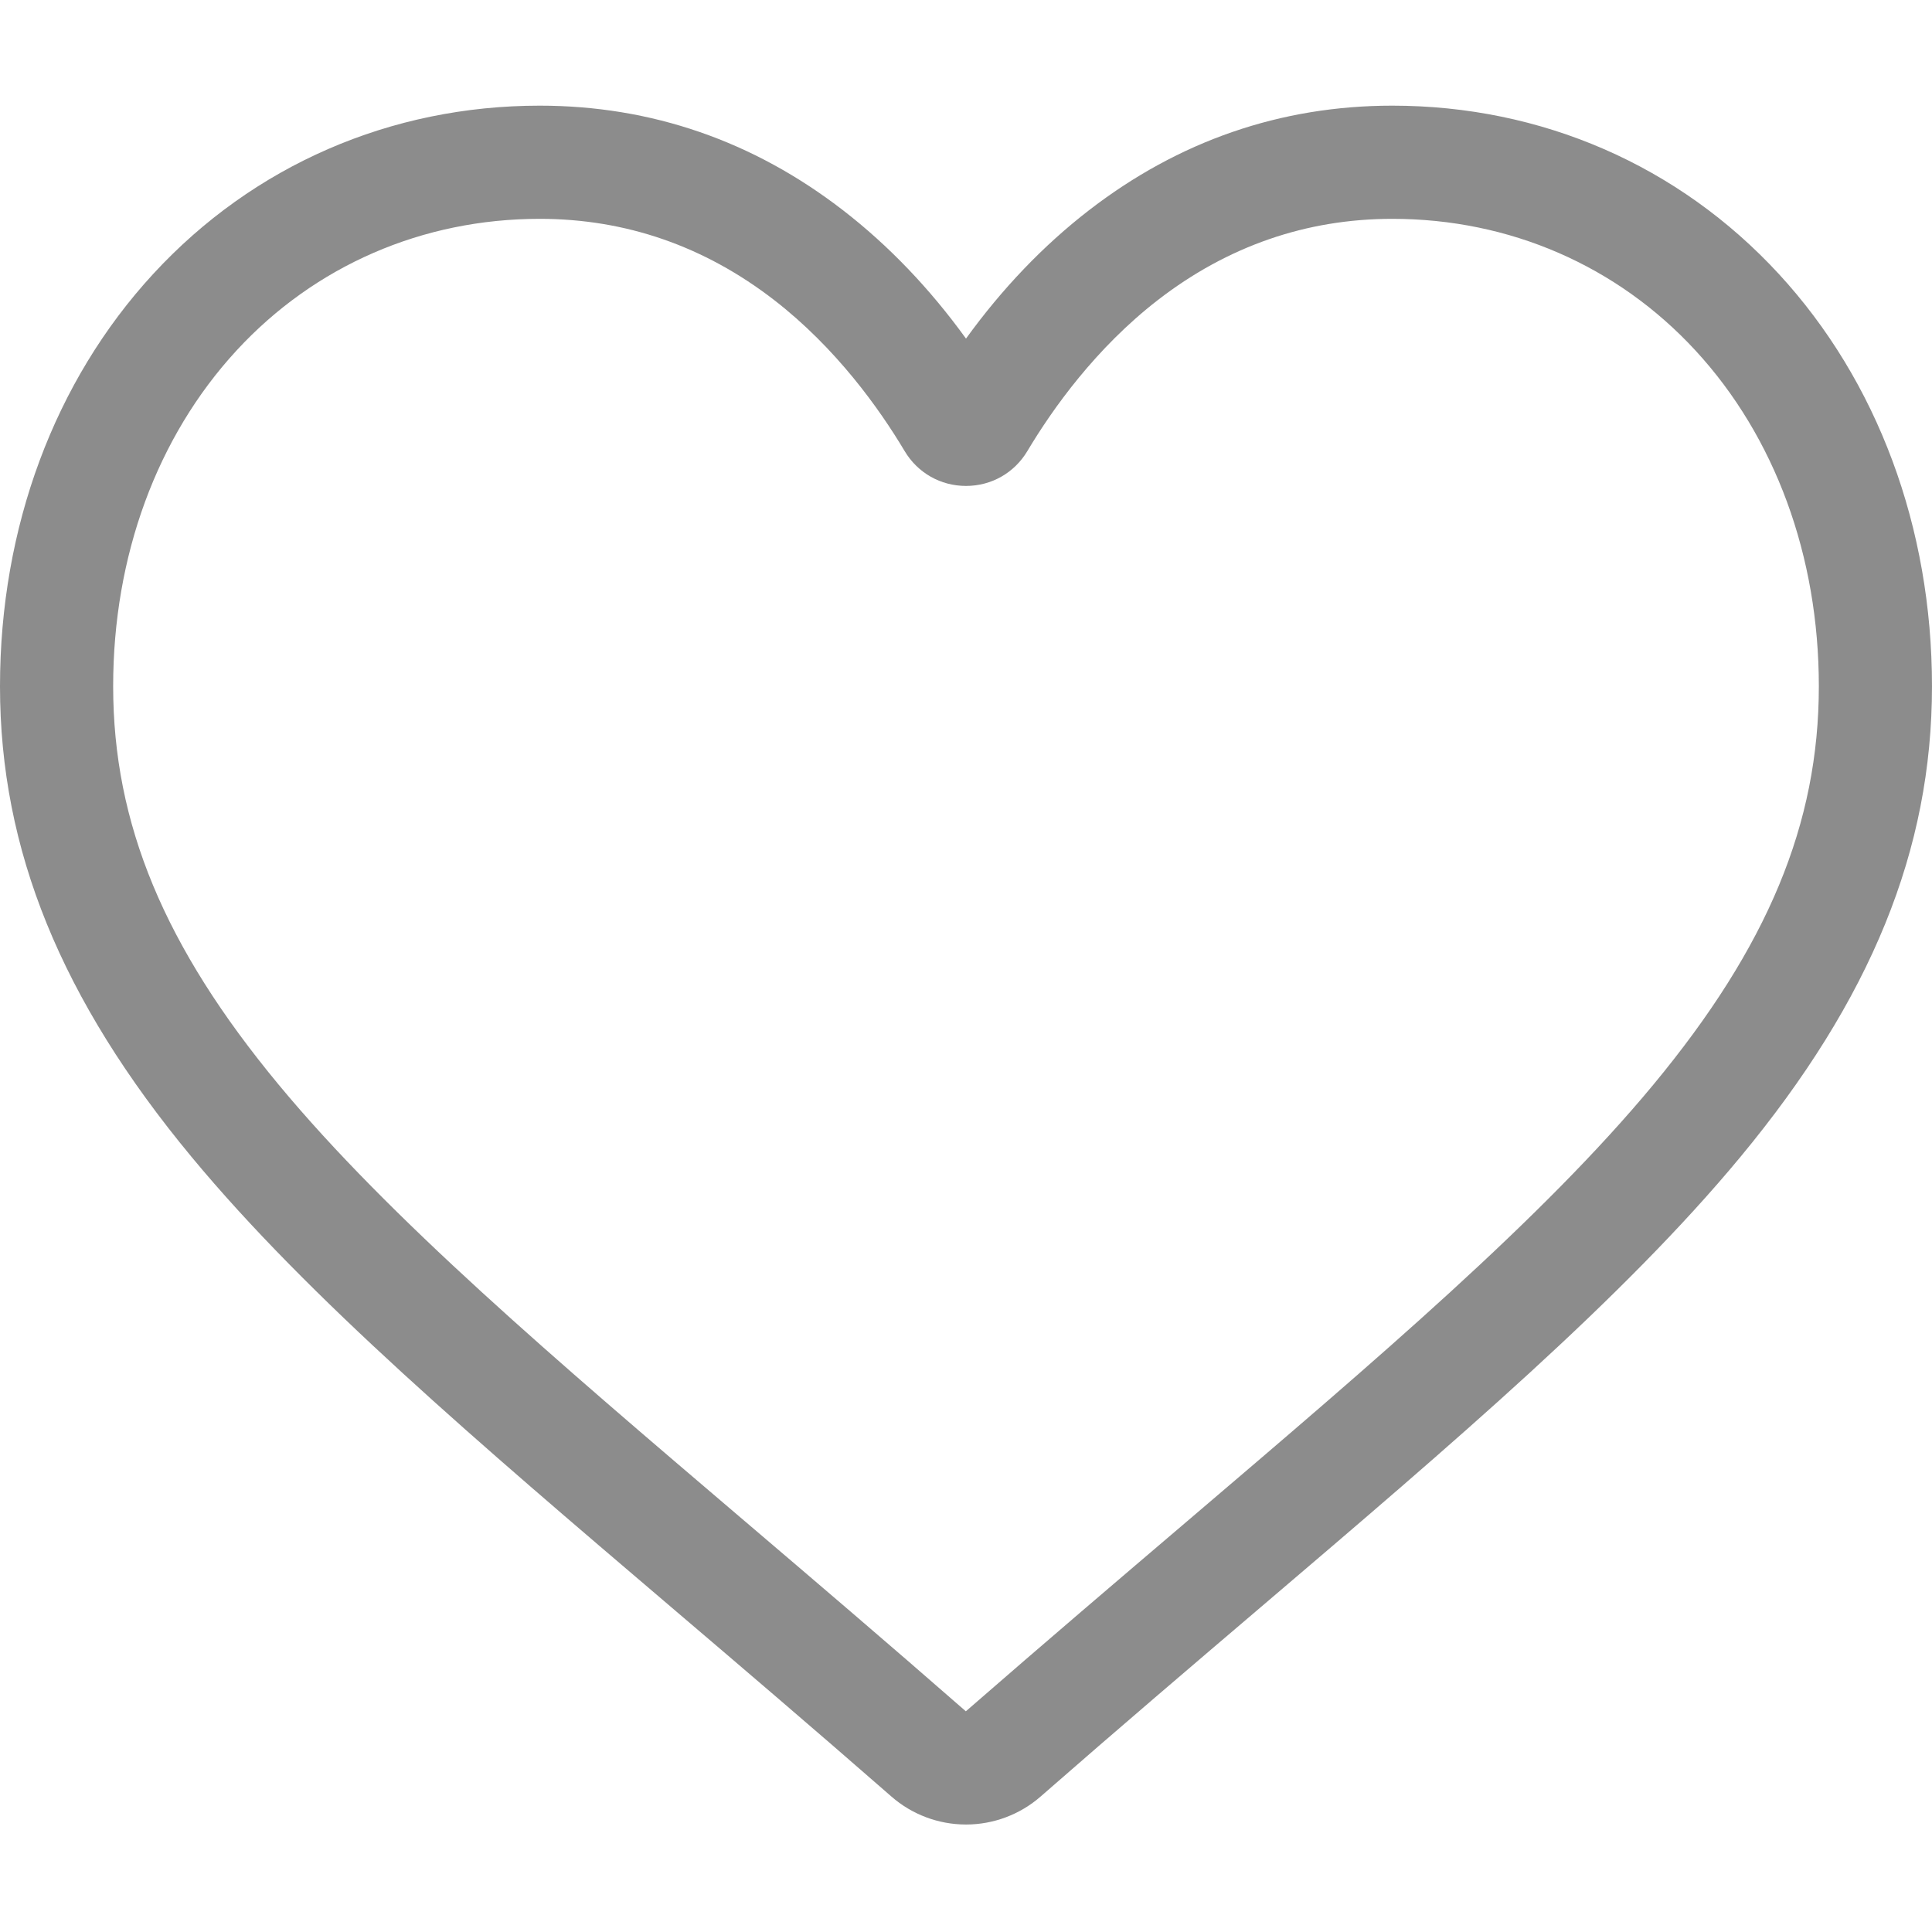
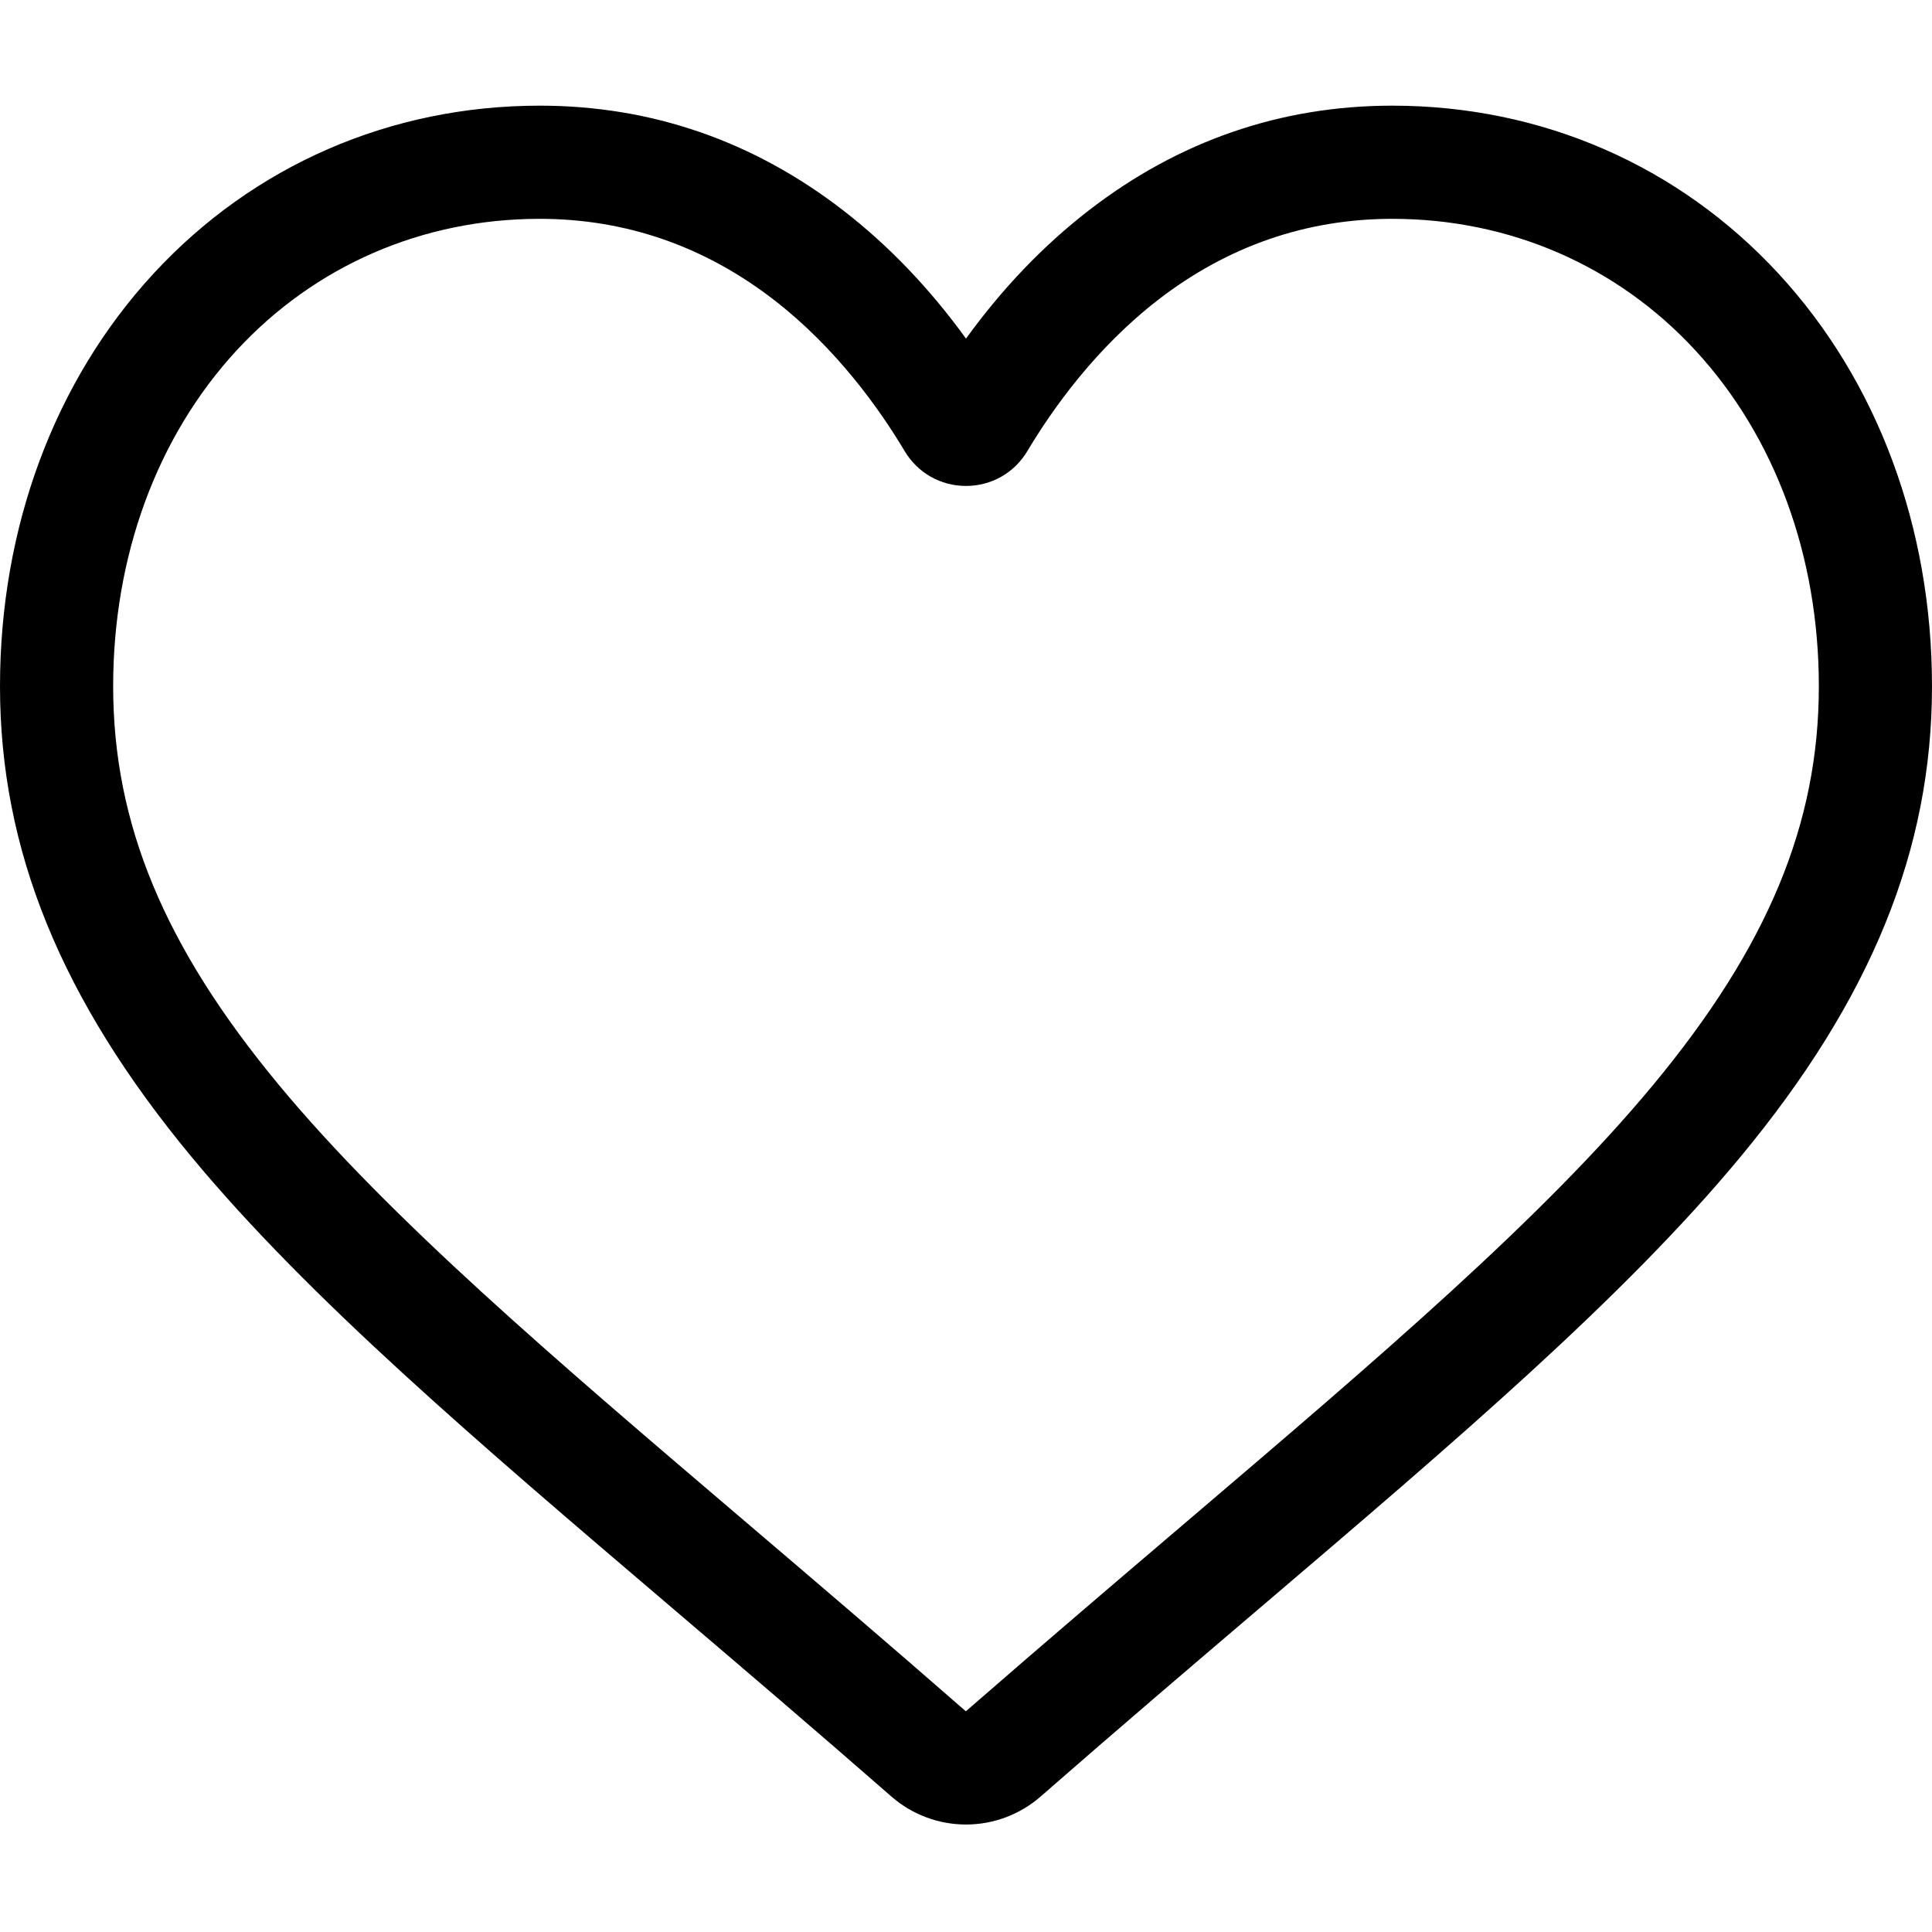
- <svg xmlns="http://www.w3.org/2000/svg" fill="rgb(140,140,140)" viewBox="0 -28 512.001 512">
-   <path d="m256 455.516c-7.289 0-14.316-2.641-19.793-7.438-20.684-18.086-40.625-35.082-58.219-50.074l-.09-.078c-51.582-43.957-96.125-81.918-127.117-119.312-34.645-41.805-50.781-81.441-50.781-124.742 0-42.07 14.426-80.883 40.617-109.293 26.504-28.746 62.871-44.578 102.414-44.578 29.555 0 56.621 9.344 80.445 27.77 12.023 9.301 22.922 20.684 32.523 33.961 9.605-13.277 20.5-24.66 32.527-33.961 23.824-18.426 50.891-27.77 80.445-27.77 39.539 0 75.91 15.832 102.414 44.578 26.191 28.41 40.613 67.223 40.613 109.293 0 43.301-16.133 82.938-50.777 124.738-30.992 37.398-75.531 75.355-127.105 119.309-17.625 15.016-37.598 32.039-58.328 50.168-5.473 4.789-12.504 7.43-19.789 7.43zm-112.969-425.523c-31.066 0-59.605 12.398-80.367 34.914-21.07 22.855-32.676 54.449-32.676 88.965 0 36.418 13.535 68.988 43.883 105.605 29.332 35.395 72.961 72.574 123.477 115.625l.094.078c17.66 15.051 37.68 32.113 58.516 50.332 20.961-18.254 41.012-35.344 58.707-50.418 50.512-43.051 94.137-80.223 123.469-115.617 30.344-36.617 43.879-69.188 43.879-105.605 0-34.516-11.605-66.109-32.676-88.965-20.758-22.516-49.301-34.914-80.363-34.914-22.758 0-43.652 7.234-62.102 21.5-16.441 12.719-27.895 28.797-34.609 40.047-3.453 5.785-9.531 9.238-16.262 9.238s-12.809-3.453-16.262-9.238c-6.711-11.25-18.164-27.328-34.609-40.047-18.449-14.266-39.344-21.5-62.098-21.5zm0 0" />
+ <svg xmlns="http://www.w3.org/2000/svg" viewBox="0 -28 512.001 512">
+   <path fill="black" d="m256 455.516c-7.289 0-14.316-2.641-19.793-7.438-20.684-18.086-40.625-35.082-58.219-50.074l-.09-.078c-51.582-43.957-96.125-81.918-127.117-119.312-34.645-41.805-50.781-81.441-50.781-124.742 0-42.07 14.426-80.883 40.617-109.293 26.504-28.746 62.871-44.578 102.414-44.578 29.555 0 56.621 9.344 80.445 27.77 12.023 9.301 22.922 20.684 32.523 33.961 9.605-13.277 20.5-24.66 32.527-33.961 23.824-18.426 50.891-27.77 80.445-27.77 39.539 0 75.91 15.832 102.414 44.578 26.191 28.41 40.613 67.223 40.613 109.293 0 43.301-16.133 82.938-50.777 124.738-30.992 37.398-75.531 75.355-127.105 119.309-17.625 15.016-37.598 32.039-58.328 50.168-5.473 4.789-12.504 7.43-19.789 7.43zm-112.969-425.523c-31.066 0-59.605 12.398-80.367 34.914-21.07 22.855-32.676 54.449-32.676 88.965 0 36.418 13.535 68.988 43.883 105.605 29.332 35.395 72.961 72.574 123.477 115.625l.094.078c17.66 15.051 37.68 32.113 58.516 50.332 20.961-18.254 41.012-35.344 58.707-50.418 50.512-43.051 94.137-80.223 123.469-115.617 30.344-36.617 43.879-69.188 43.879-105.605 0-34.516-11.605-66.109-32.676-88.965-20.758-22.516-49.301-34.914-80.363-34.914-22.758 0-43.652 7.234-62.102 21.5-16.441 12.719-27.895 28.797-34.609 40.047-3.453 5.785-9.531 9.238-16.262 9.238s-12.809-3.453-16.262-9.238c-6.711-11.25-18.164-27.328-34.609-40.047-18.449-14.266-39.344-21.5-62.098-21.5zm0 0" />
</svg>
